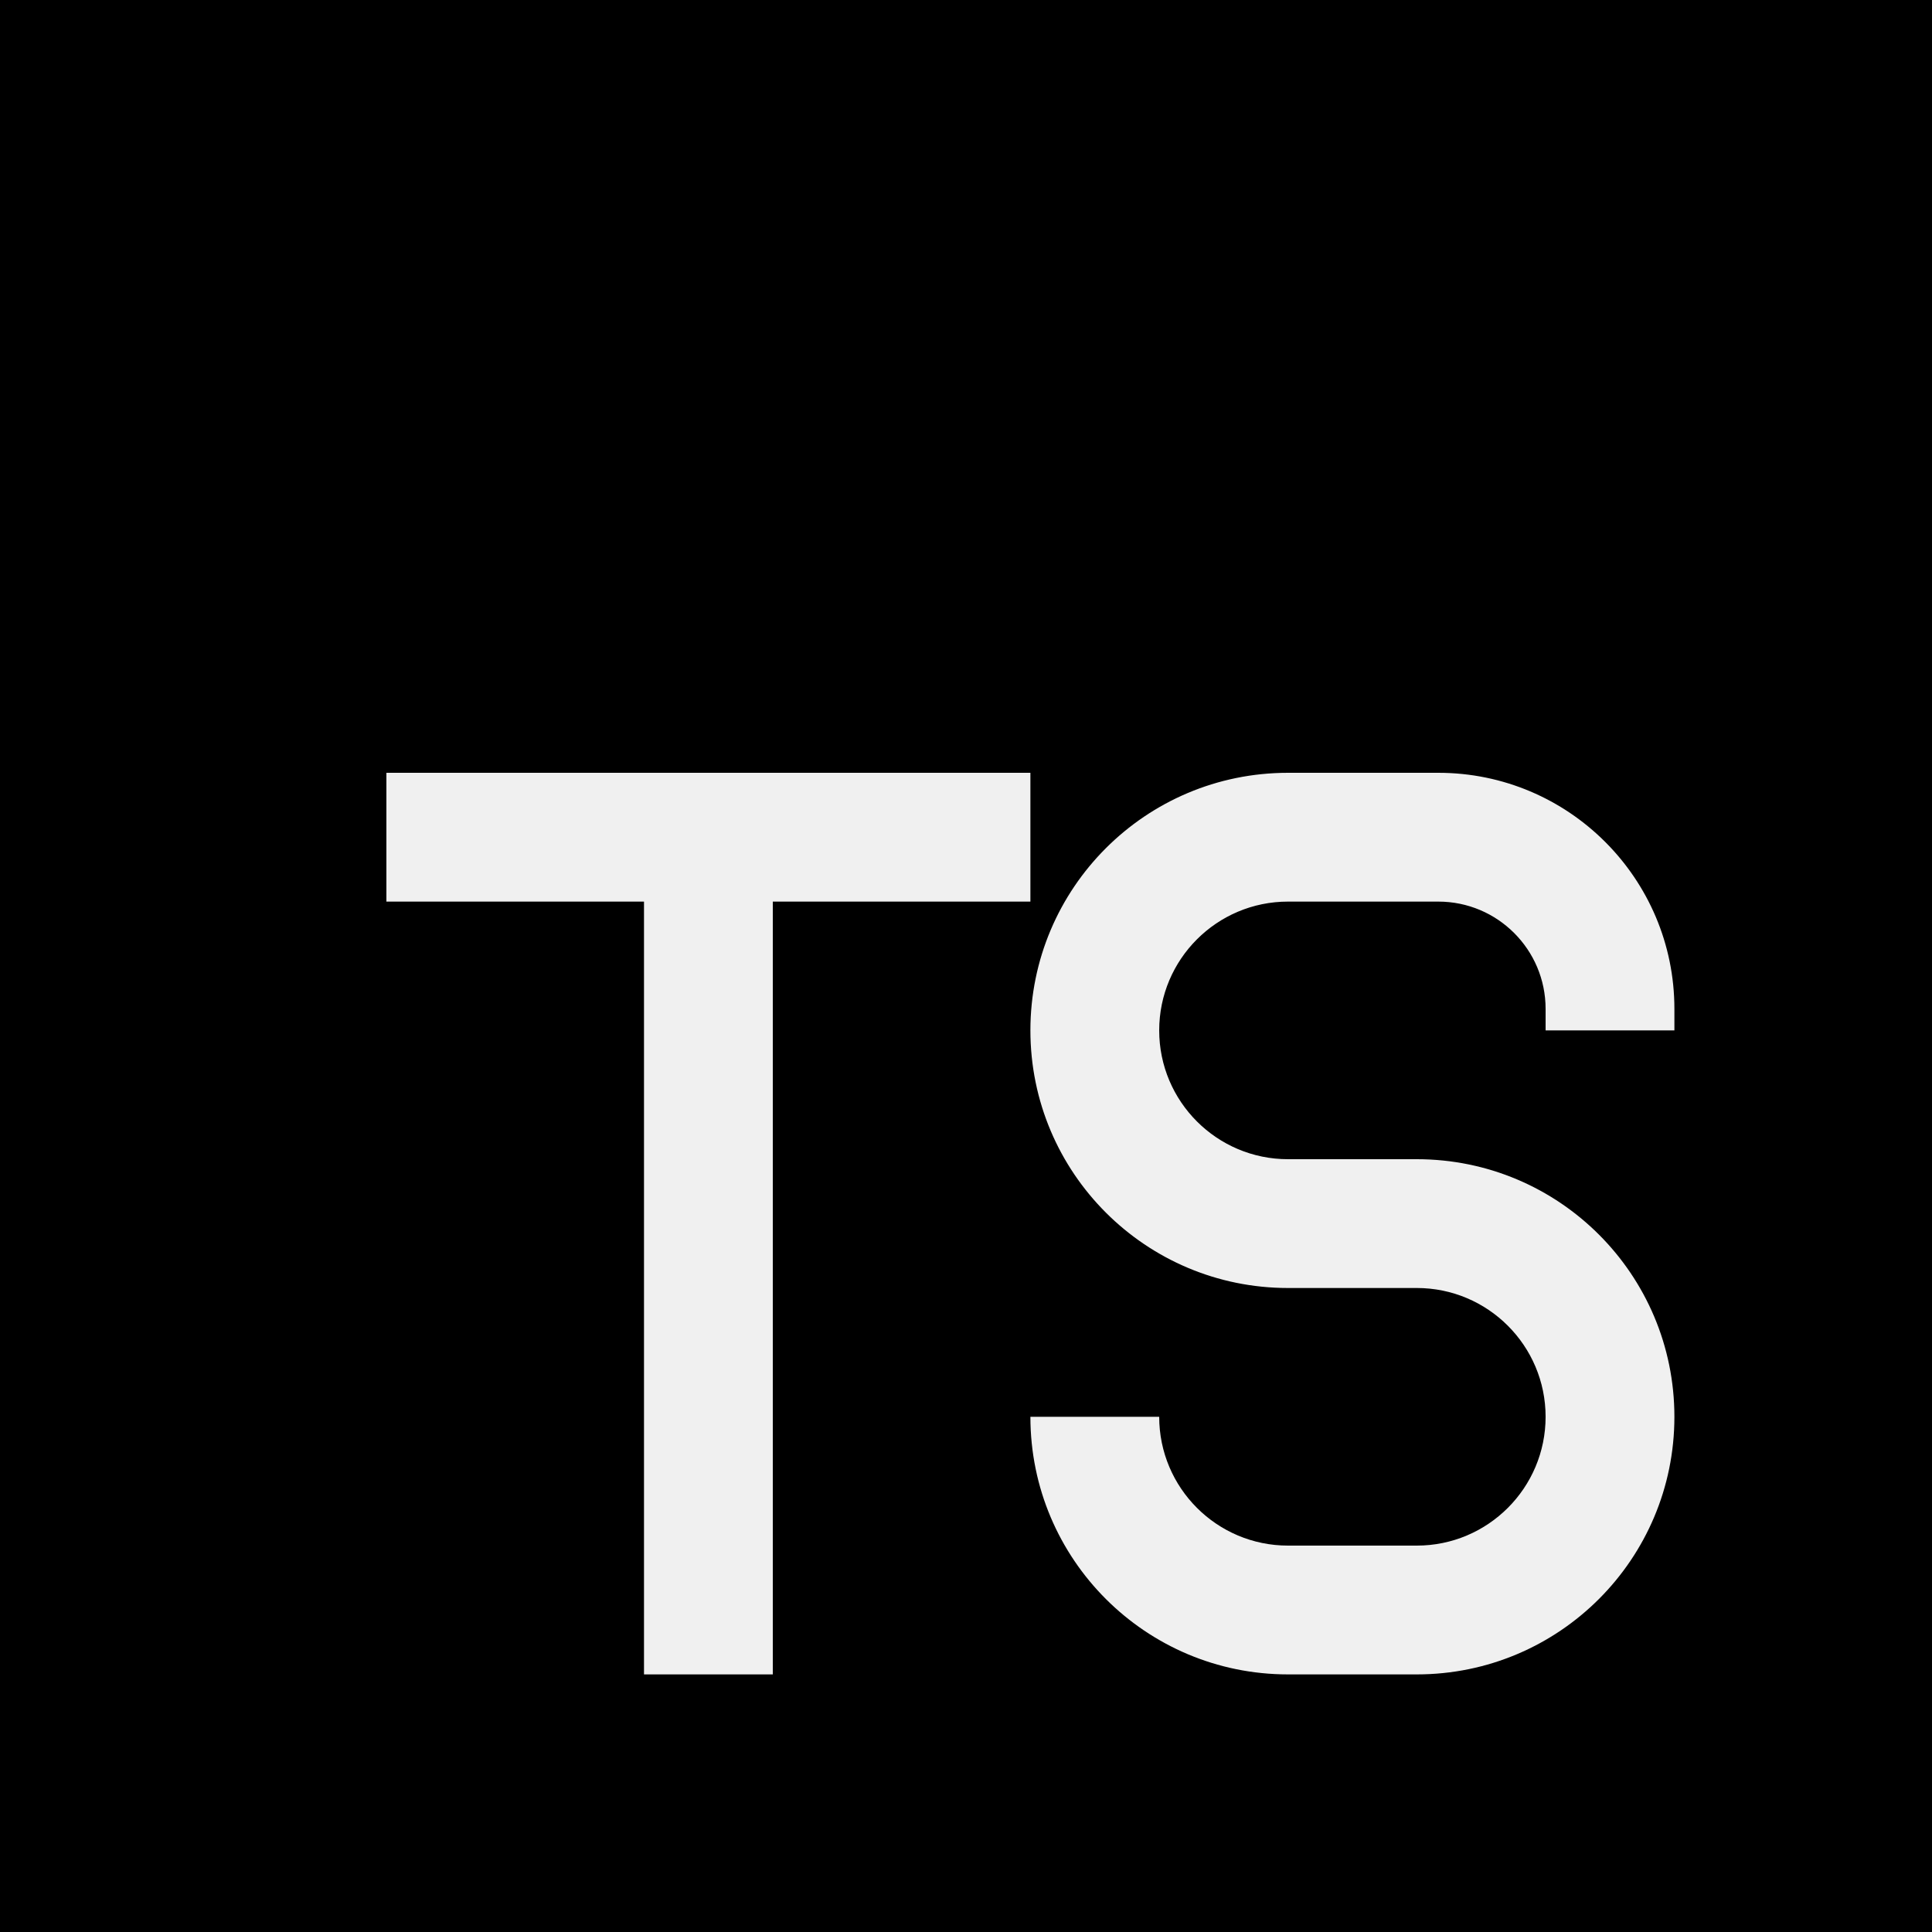
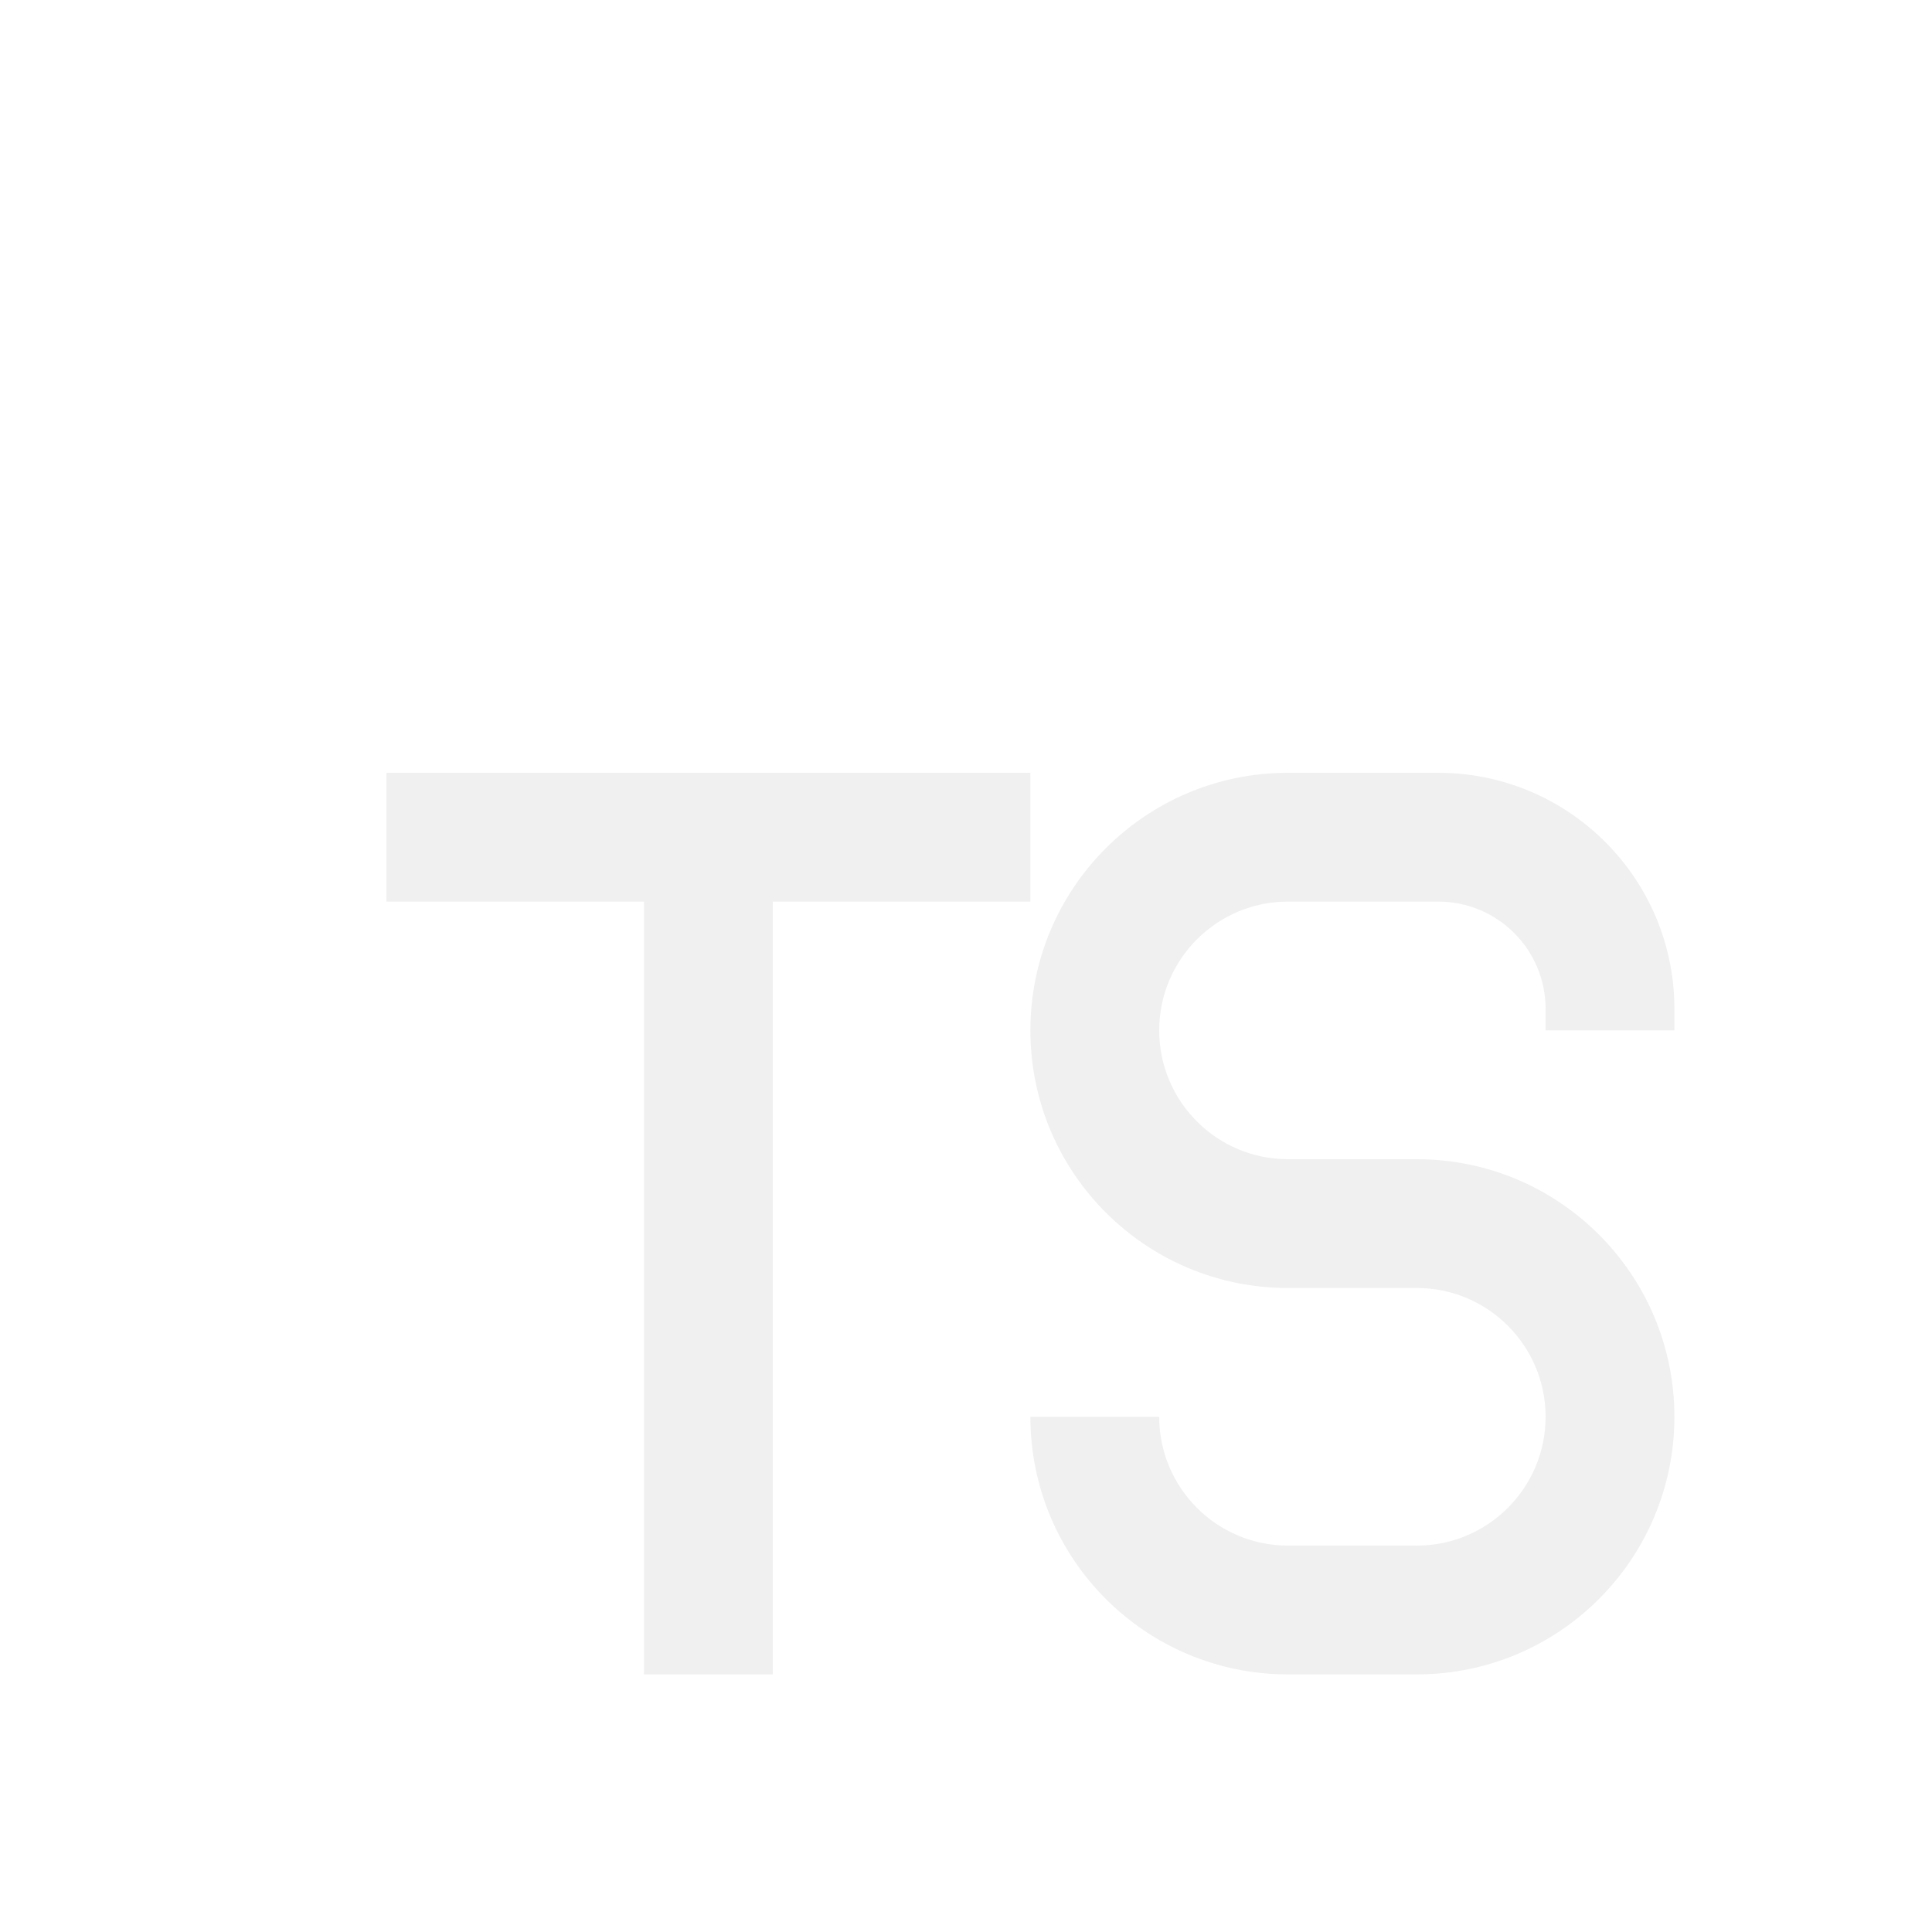
<svg xmlns="http://www.w3.org/2000/svg" width="800px" height="800px" viewBox="0 0 15 15" fill="none">
-   <path fill-rule="evenodd" clip-rule="evenodd" d="M0 0H15V15H0V0ZM10 6C8.895 6 8 6.895 8 8C8 9.105 8.895 10 10 10H11C11.552 10 12 10.448 12 11C12 11.552 11.552 12 11 12H10C9.448 12 9 11.552 9 11H8C8 12.105 8.895 13 10 13H11C12.105 13 13 12.105 13 11C13 9.895 12.105 9 11 9H10C9.448 9 9 8.552 9 8C9 7.448 9.448 7 10 7H11.167C11.627 7 12 7.373 12 7.833V8H13V7.833C13 6.821 12.179 6 11.167 6H10ZM3 6H8V7H6V13H5V7H3V6Z" fill="#000000" />
+   <g id="SVGRepo_bgCarrier" stroke-width="0" />
+   <g id="SVGRepo_tracerCarrier" stroke-linecap="round" stroke-linejoin="round" />
+   <g id="SVGRepo_iconCarrier">
+     <path fill-rule="evenodd" clip-rule="evenodd" d="M0 0H15V15H0V0ZM10 6C8.895 6 8 6.895 8 8C8 9.105 8.895 10 10 10H11C11.552 10 12 10.448 12 11C12 11.552 11.552 12 11 12H10C9.448 12 9 11.552 9 11H8C8 12.105 8.895 13 10 13H11C12.105 13 13 12.105 13 11C13 9.895 12.105 9 11 9H10C9.448 9 9 8.552 9 8C9 7.448 9.448 7 10 7H11.167C11.627 7 12 7.373 12 7.833V8H13V7.833C13 6.821 12.179 6 11.167 6H10ZM3 6H8V7H6V13H5V7H3V6Z" fill="#ffffff" />
+   </g>
</svg>
